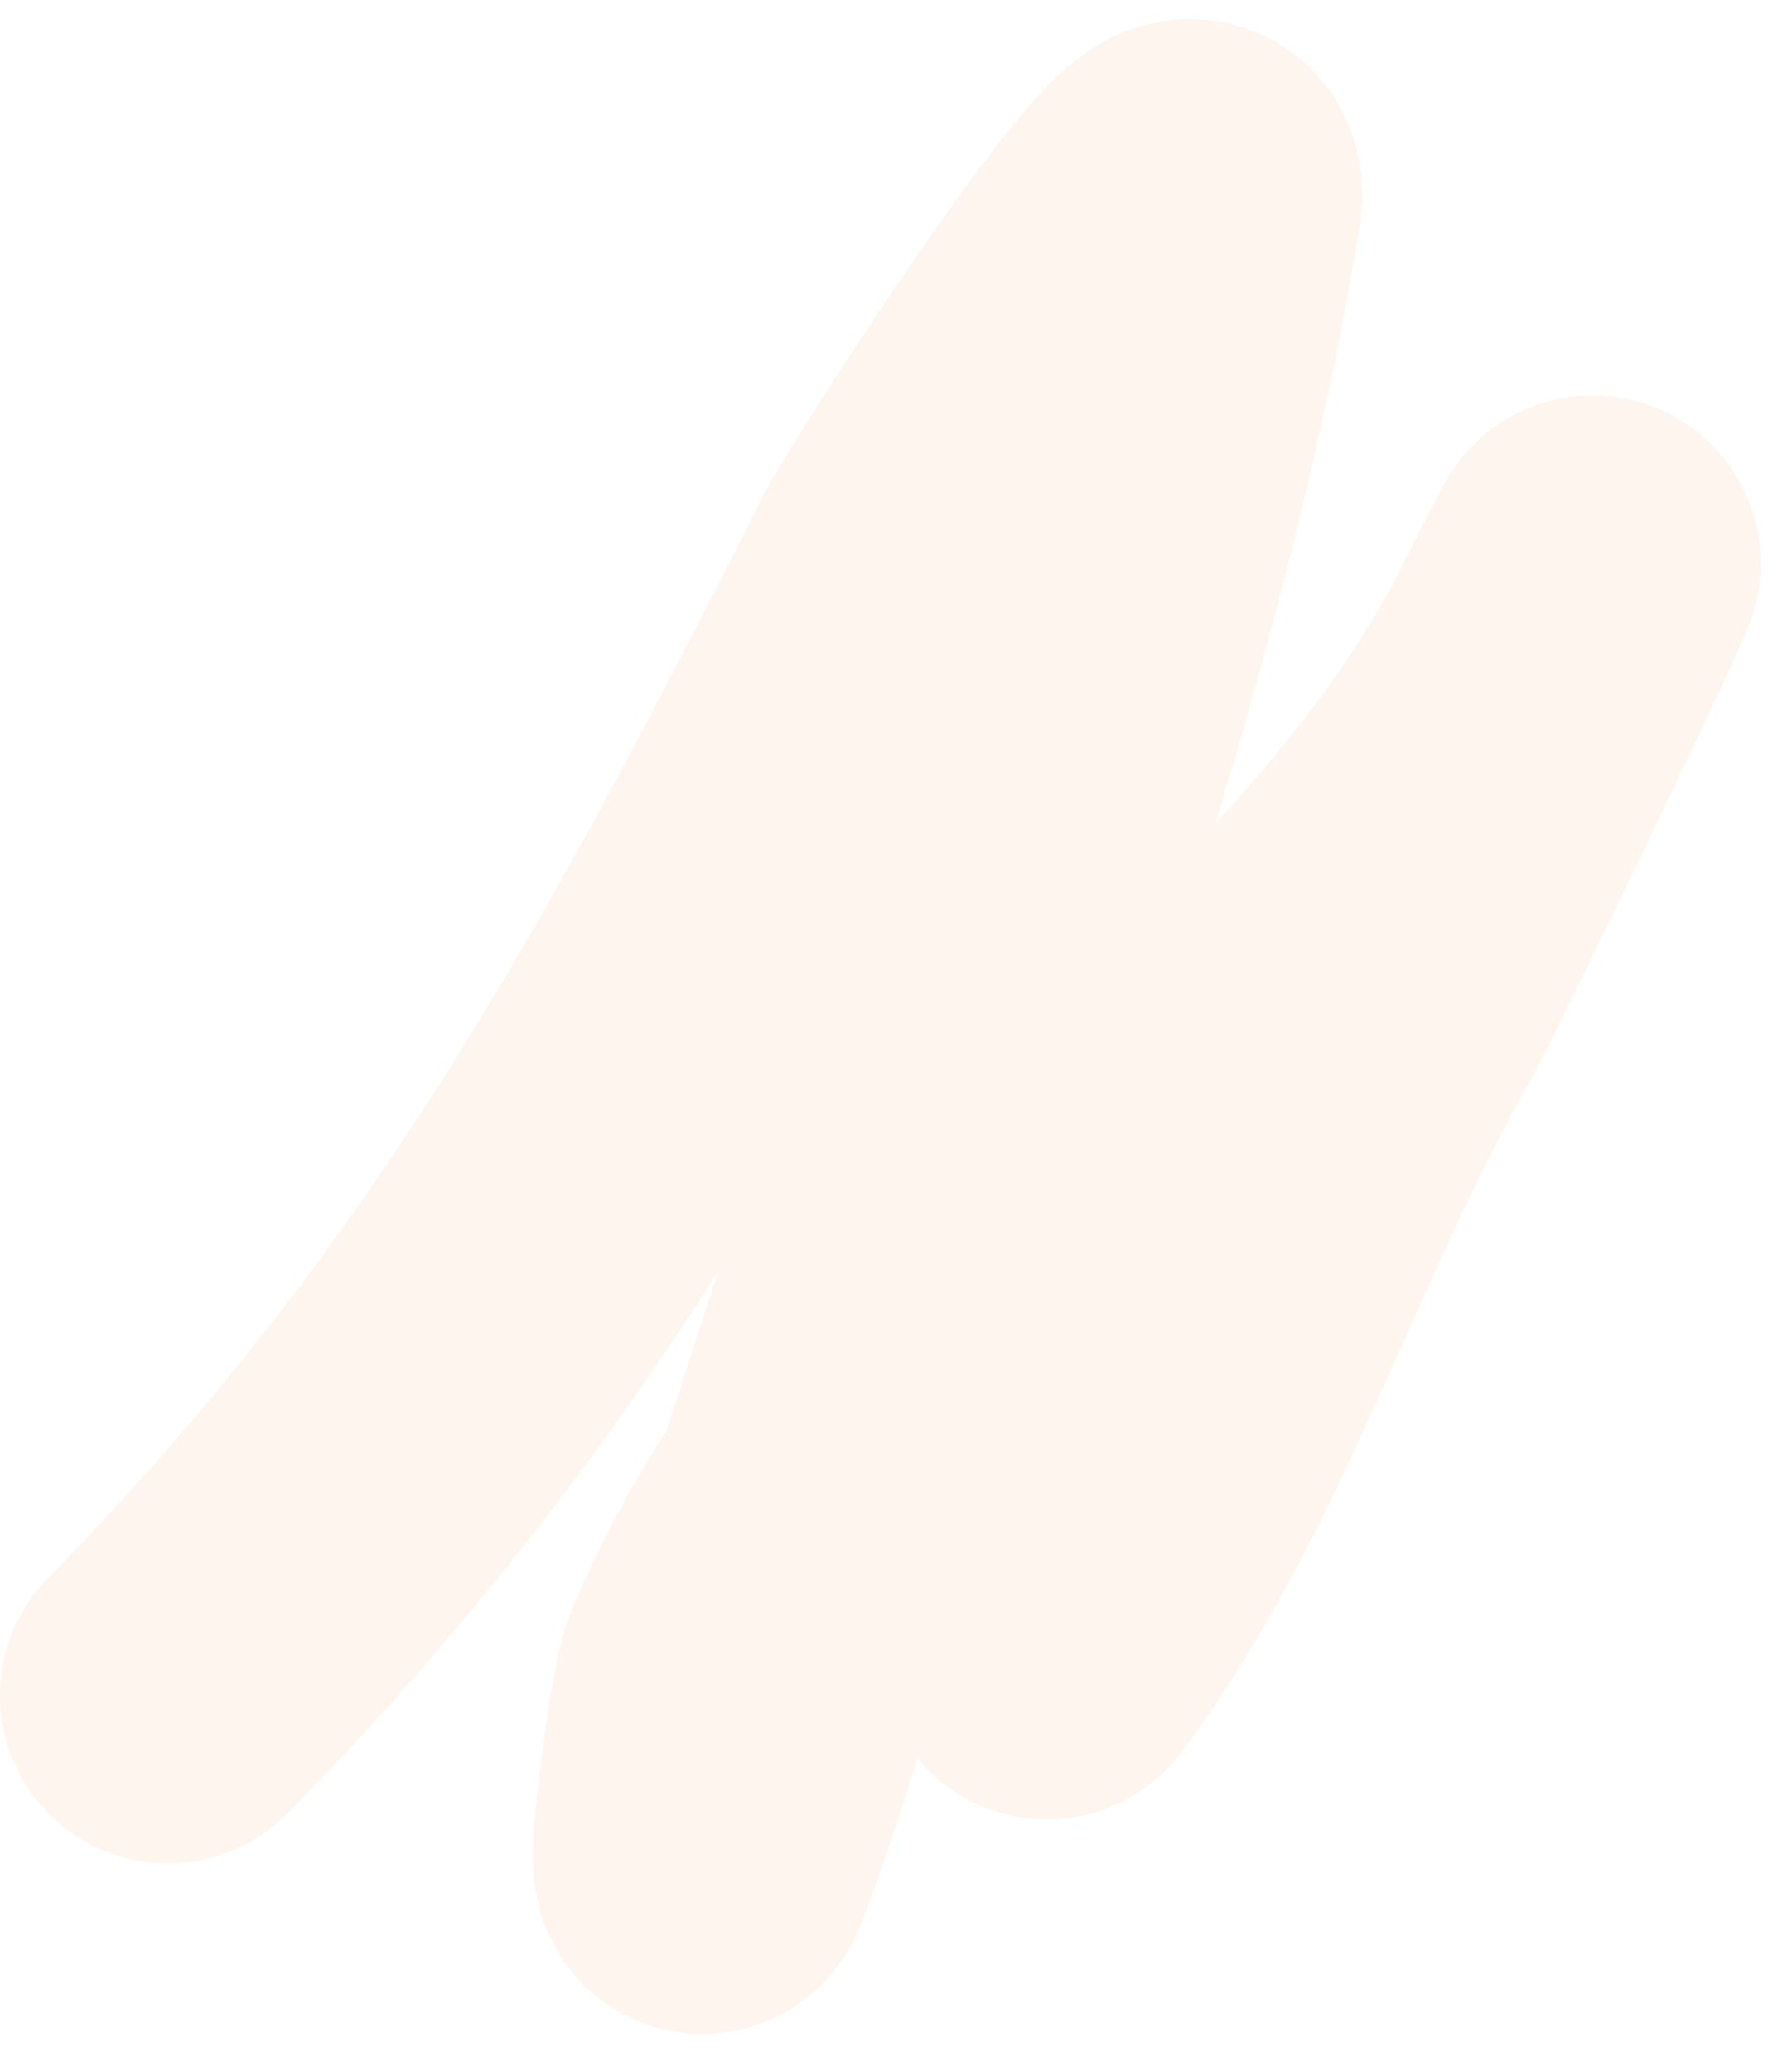
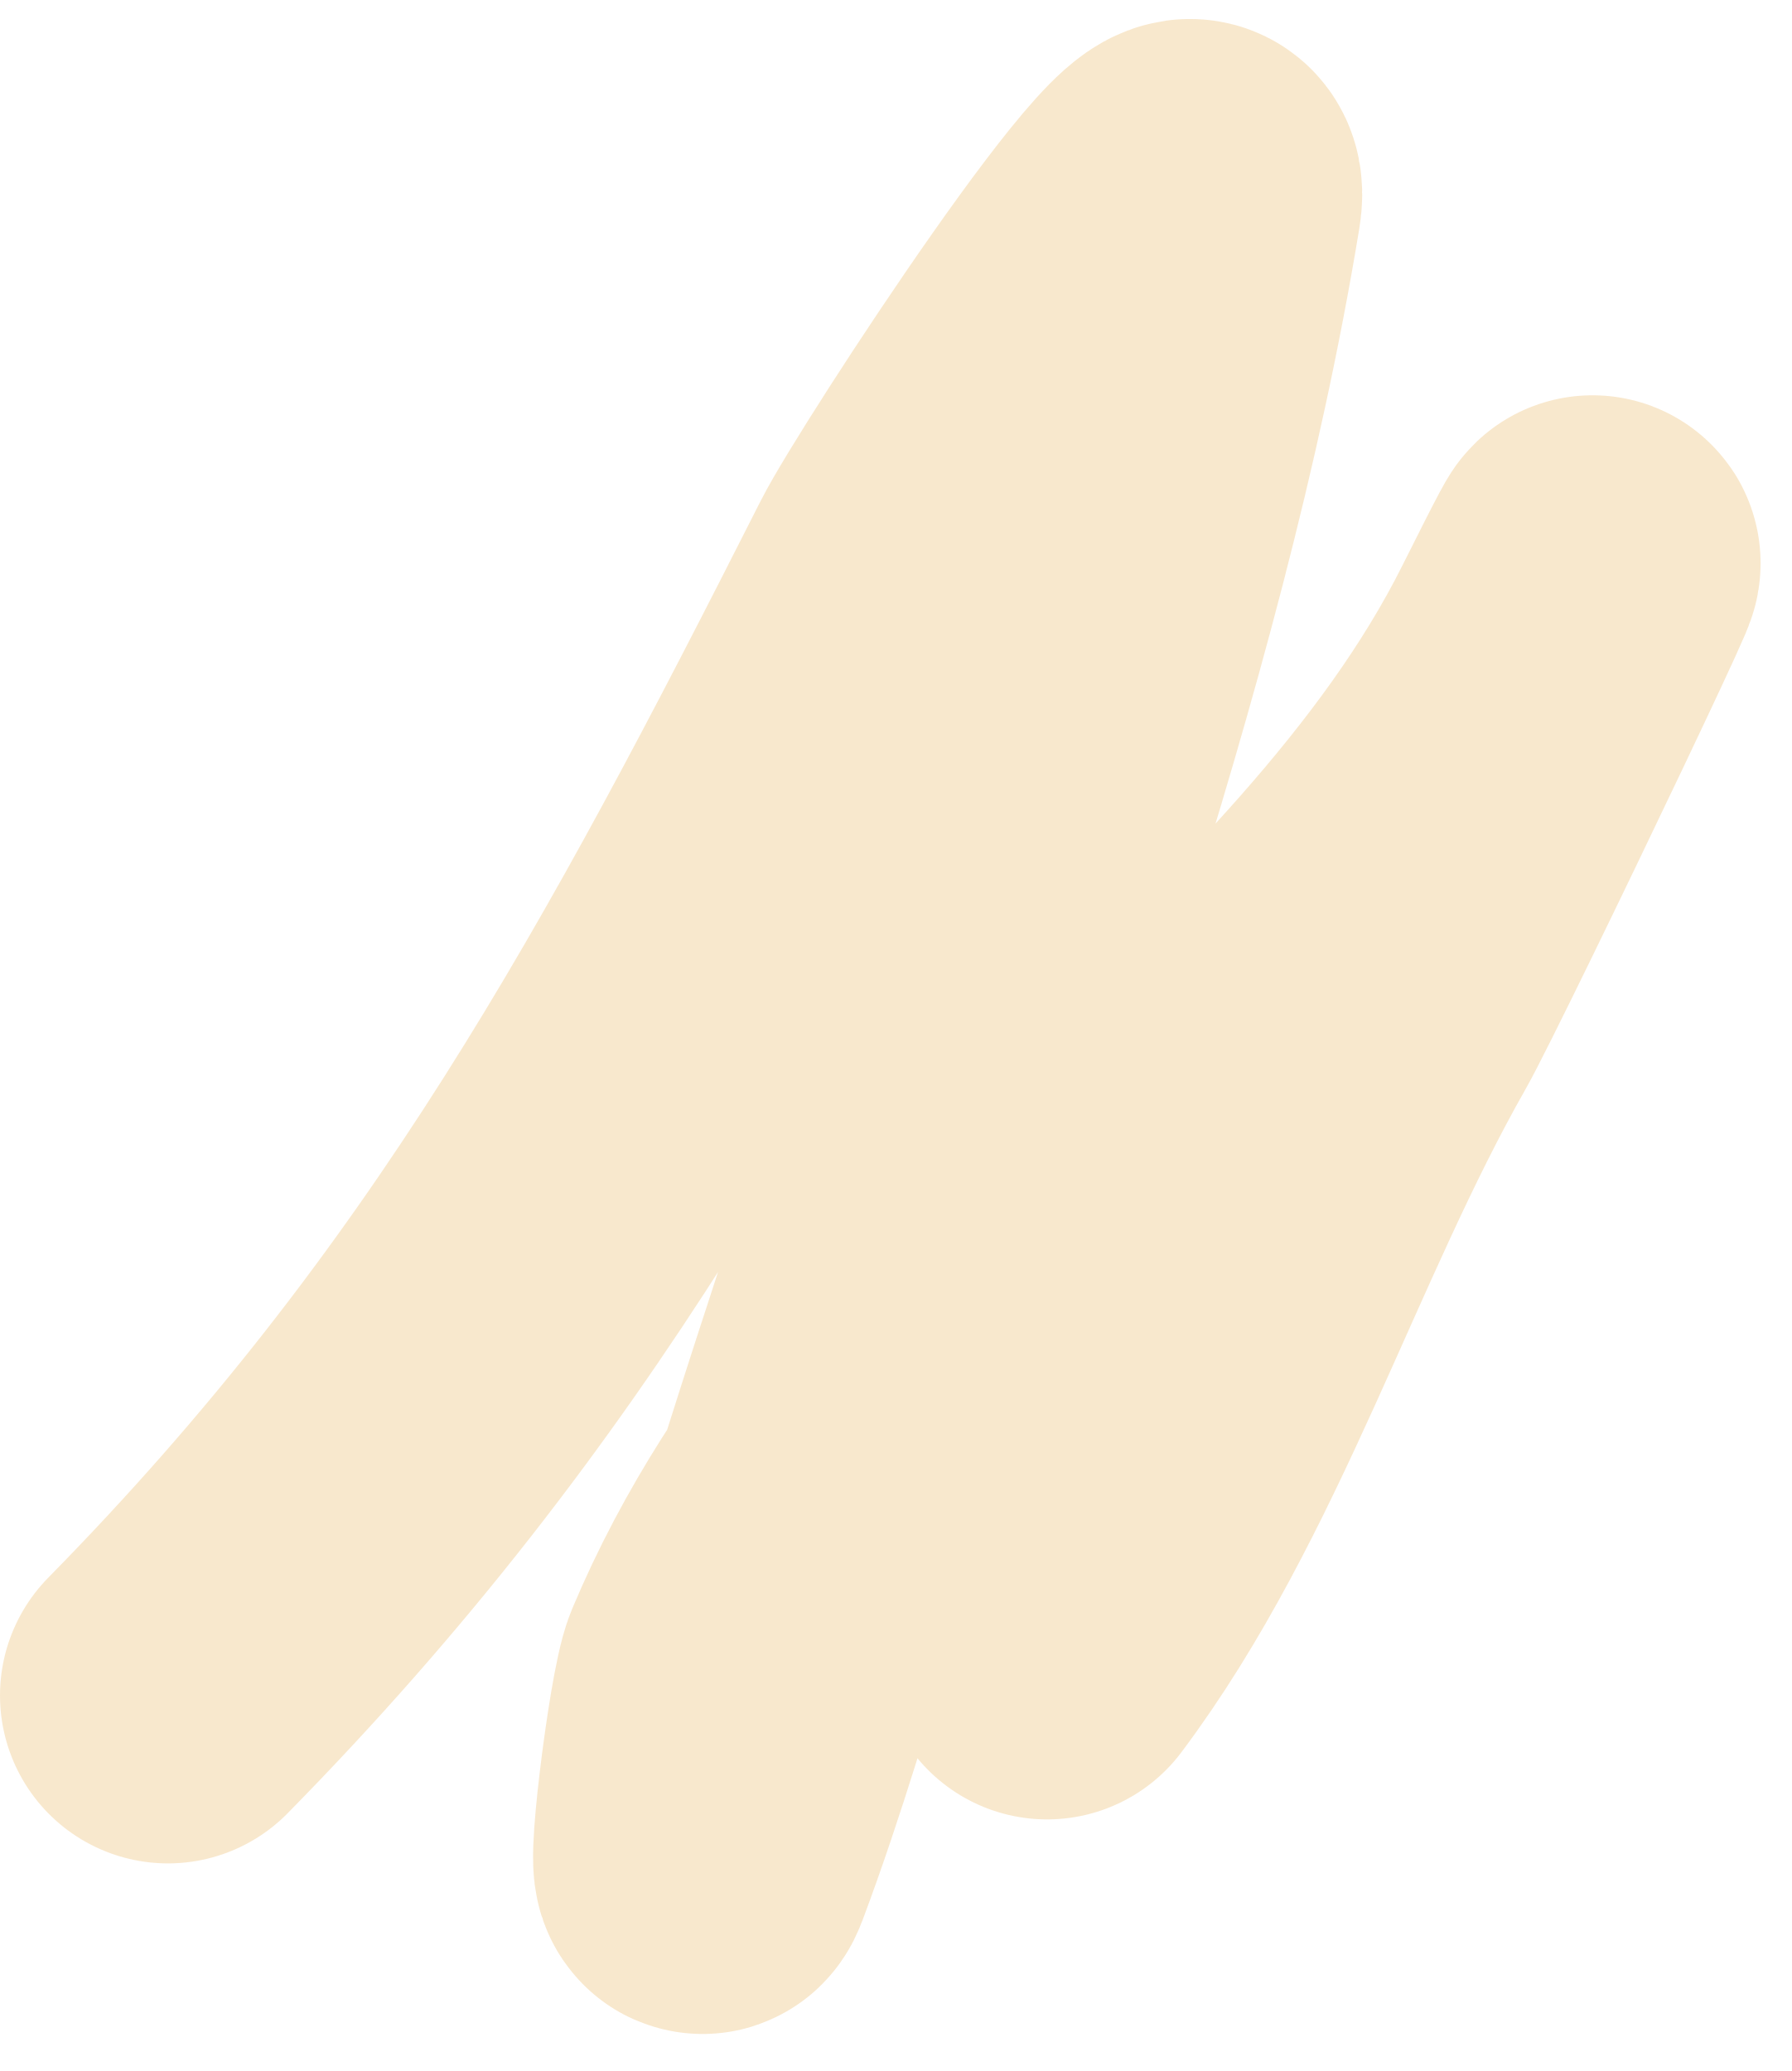
<svg xmlns="http://www.w3.org/2000/svg" width="32" height="37" viewBox="0 0 32 37" fill="none">
-   <path opacity="0.2" d="M3 30.291C9.12 24.066 12.373 17.991 16.262 10.31C16.836 9.177 21.6 1.905 21.323 3.592C19.988 11.723 16.759 19.96 14.343 27.848C13.788 29.658 13.263 31.483 12.598 33.257C12.35 33.916 12.777 30.407 12.99 29.898C16.055 22.59 24.303 18.31 27.736 11.444C30.288 6.34 25.238 16.933 24.638 17.988C22.542 21.674 21.215 26.159 18.705 29.505" stroke="#F8CFA9" stroke-width="6" stroke-linecap="round" stroke-linejoin="round" />
+   <path opacity="0.2" d="M3 30.291C9.12 24.066 12.373 17.991 16.262 10.31C16.836 9.177 21.6 1.905 21.323 3.592C19.988 11.723 16.759 19.96 14.343 27.848C13.788 29.658 13.263 31.483 12.598 33.257C12.35 33.916 12.777 30.407 12.99 29.898C16.055 22.59 24.303 18.31 27.736 11.444C30.288 6.34 25.238 16.933 24.638 17.988C22.542 21.674 21.215 26.159 18.705 29.505" stroke="#de8c06" stroke-width="6" stroke-linecap="round" stroke-linejoin="round" />
</svg>
